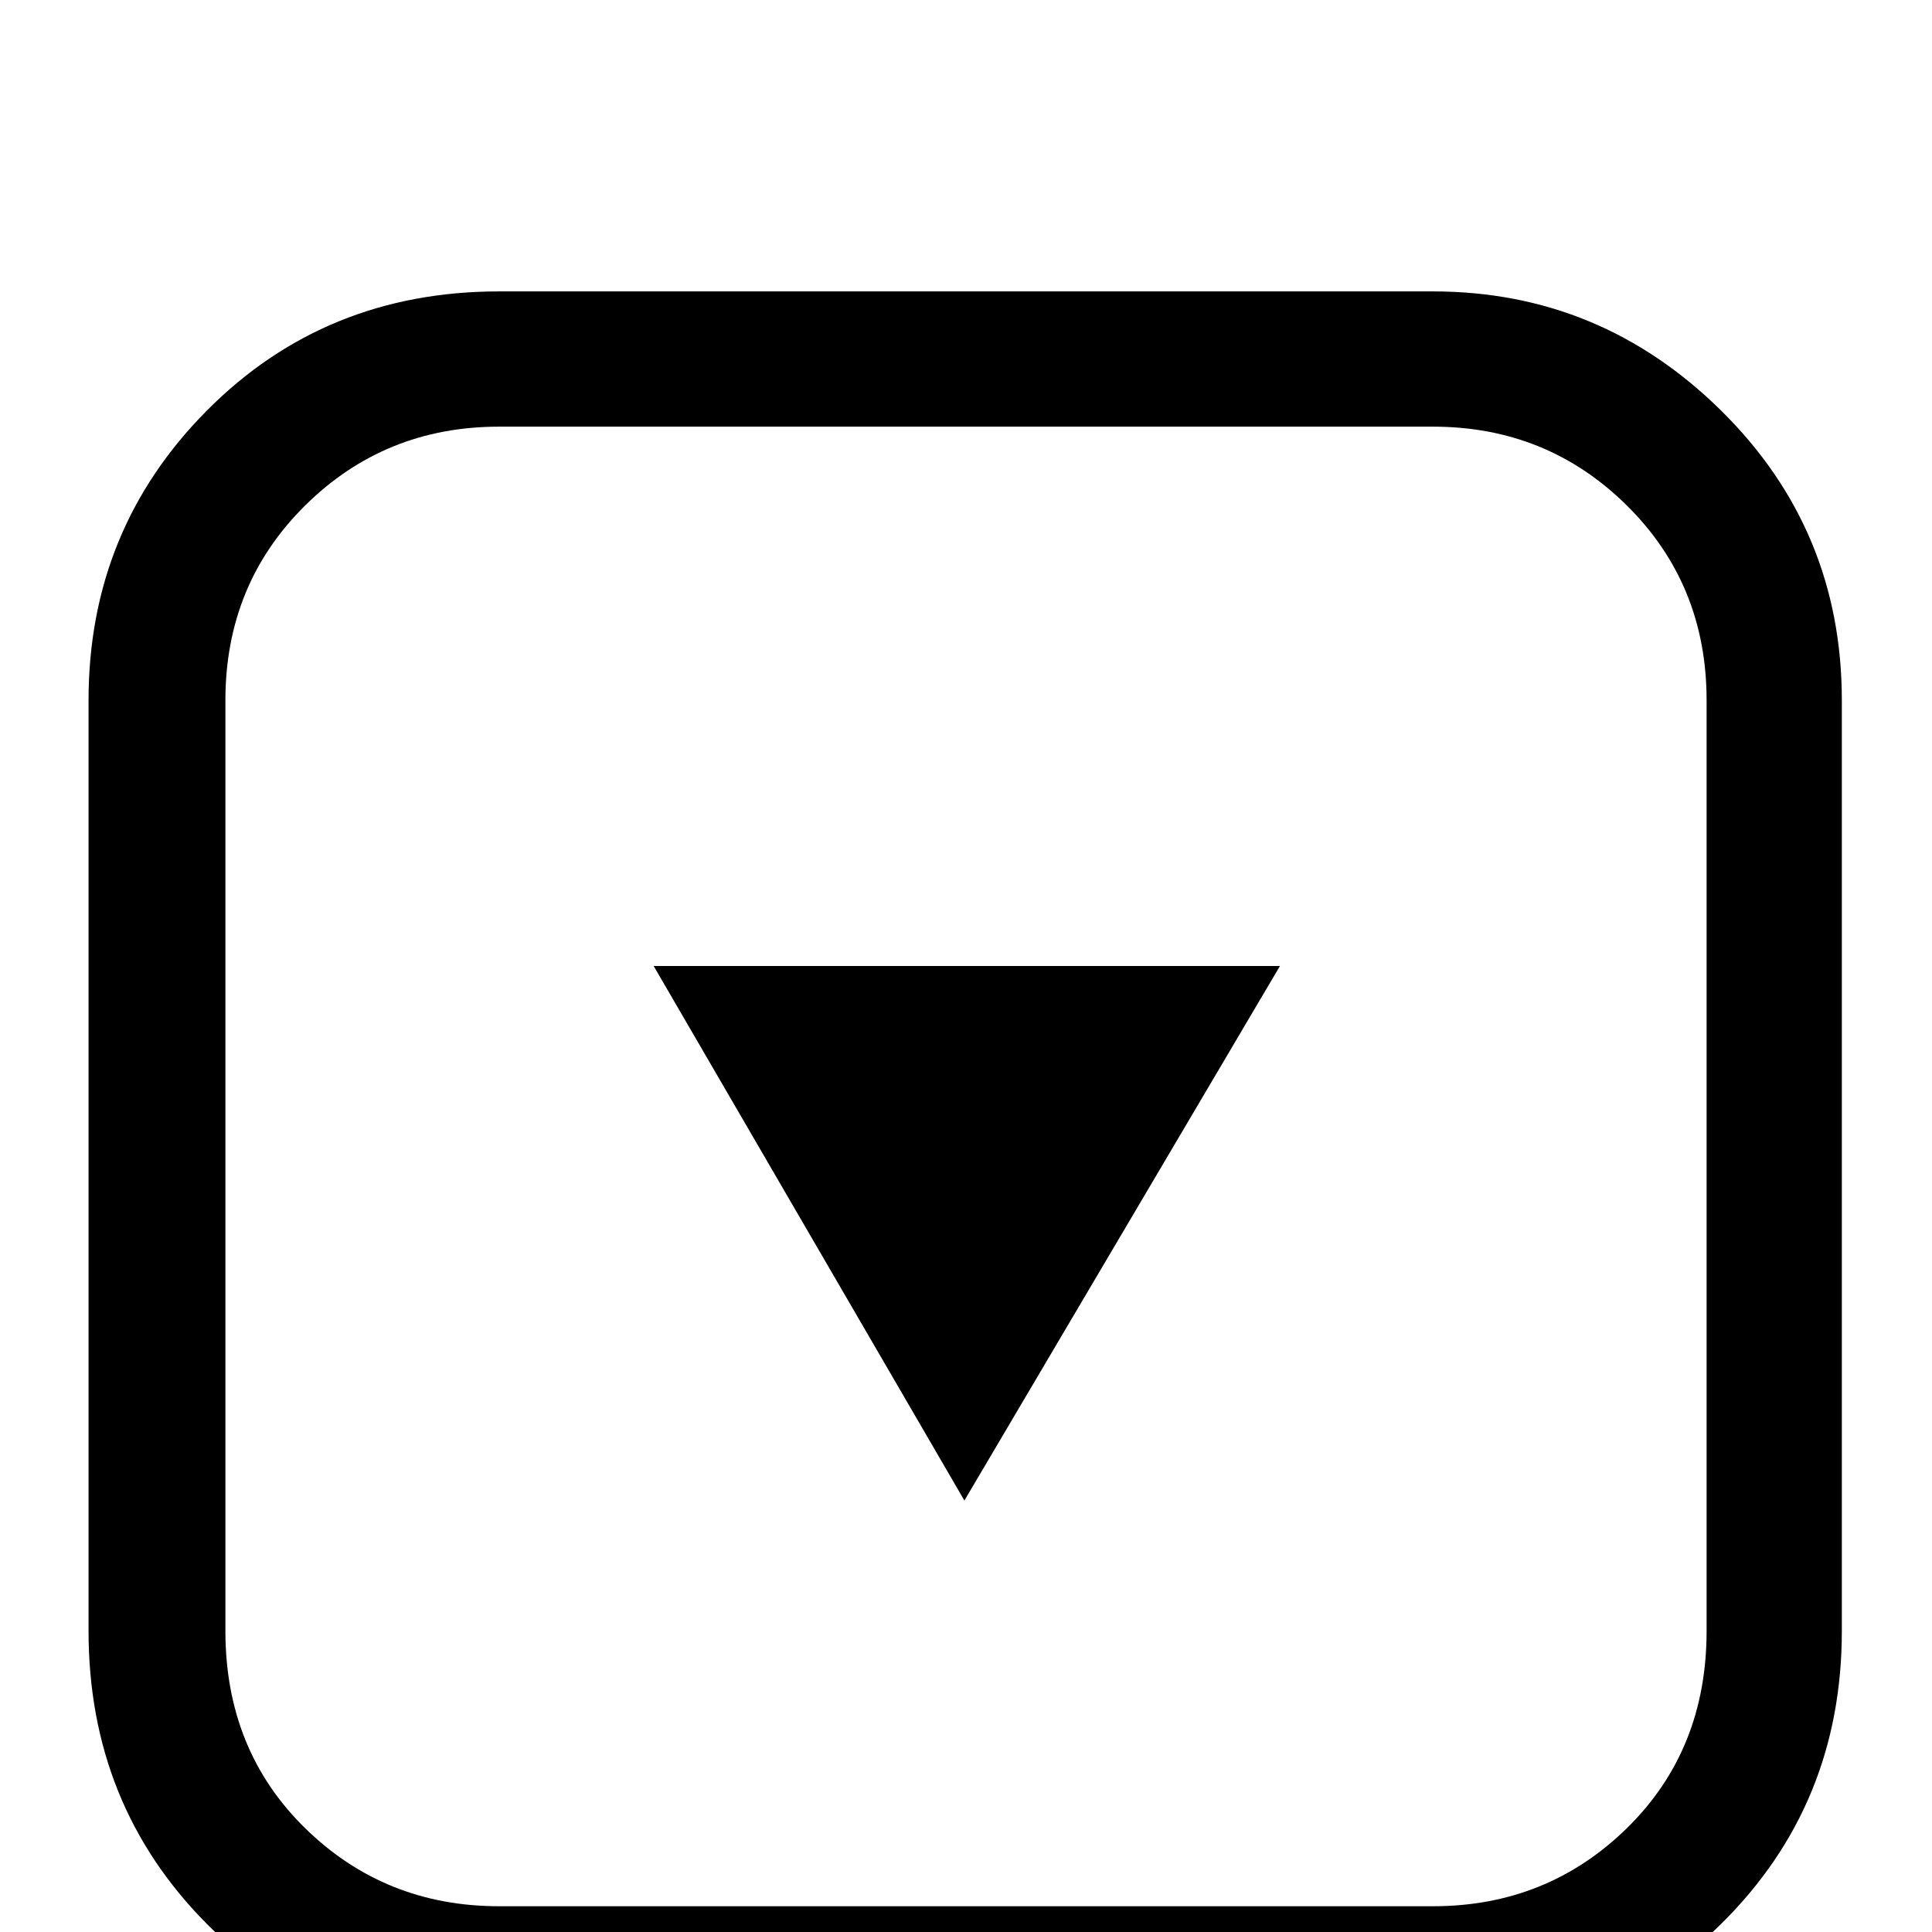
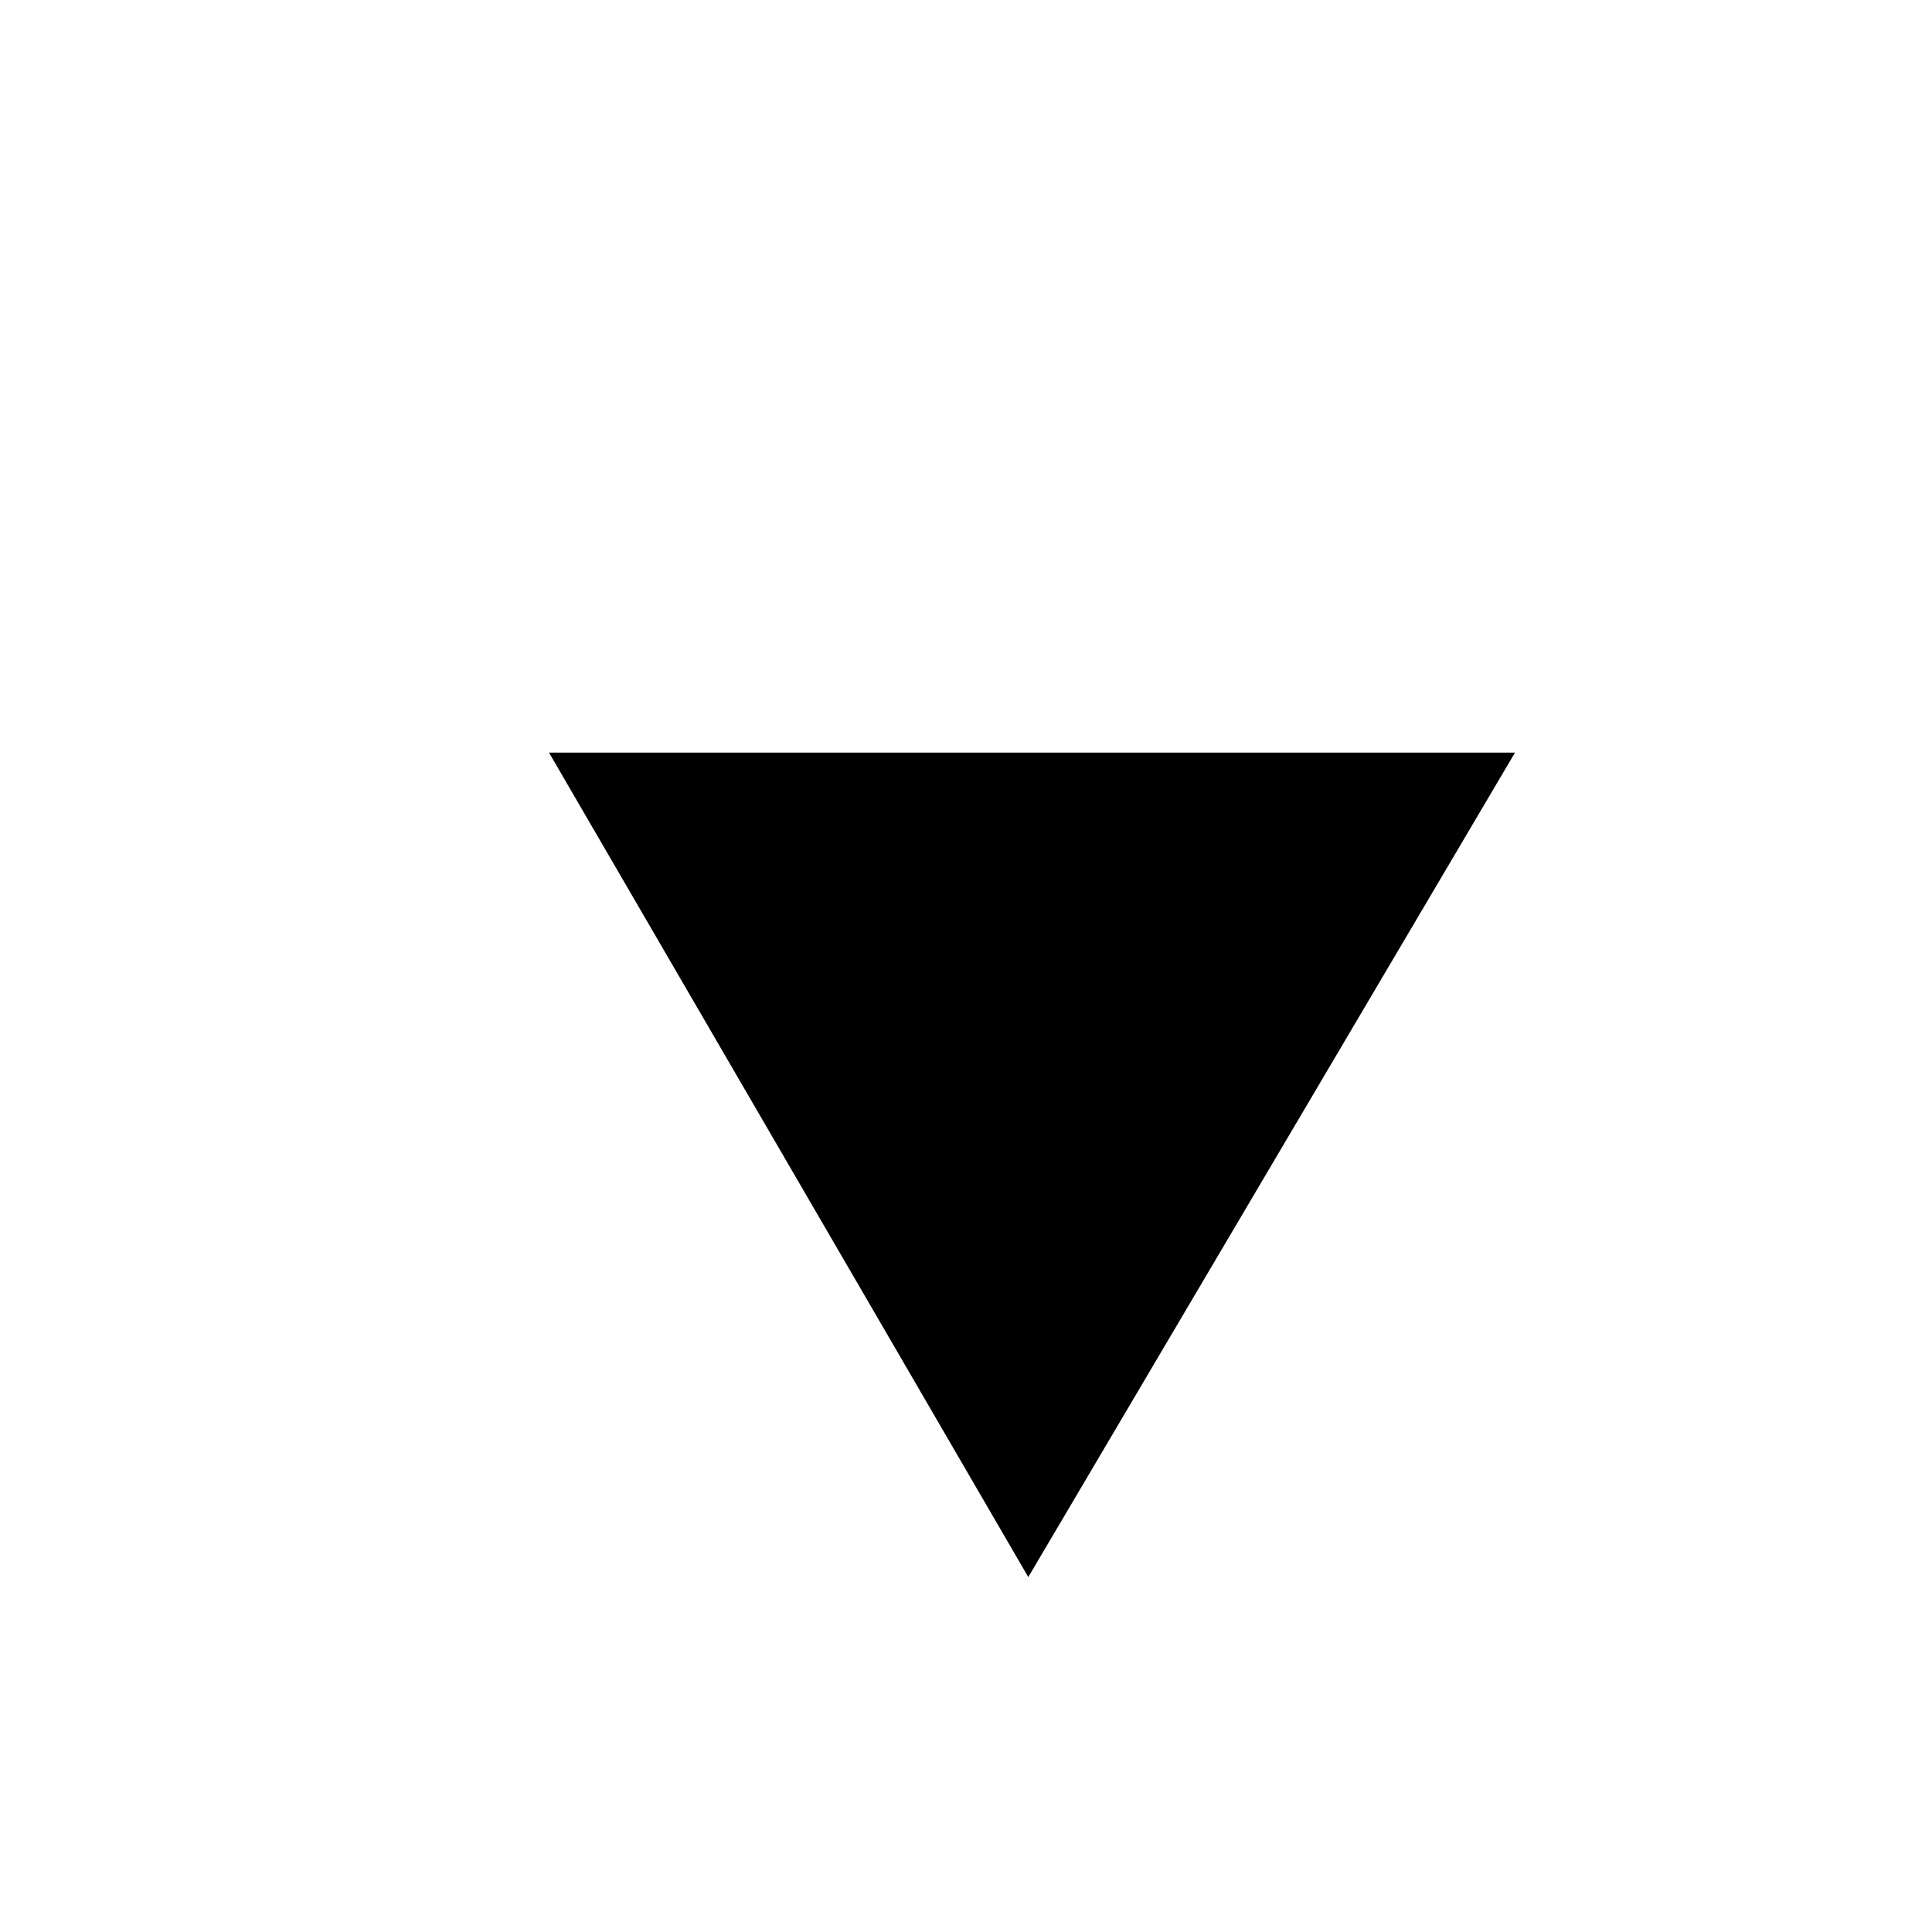
- <svg xmlns="http://www.w3.org/2000/svg" version="1.1" viewBox="0 -240 1200 1200">
-   <g transform="matrix(1 0 0 -1 0 960)">
-     <path fill="currentColor" d="M795 600l-196 -332l-193 332h389zM890 -69h-580q-108 0 -181.5 74t-73.5 182v578q0 106 73.5 180t181.5 74h580q104 0 179 -74t75 -180v-578q0 -108 -75 -182t-179 -74zM310 935q-71 0 -120.5 -49t-49.5 -121v-578q0 -74 49.5 -122.5t120.5 -48.5h580q71 0 120.5 48.5 t49.5 122.5v578q0 72 -49.5 121t-120.5 49h-580z" />
-   </g>
+ <svg xmlns="http://www.w3.org/2000/svg" version="1.1" viewBox="0 -240 1200 1200" id="svg6">
+   <defs id="defs10" />
+   <path style="fill:currentColor;stroke-width:1.542" id="path2-0" d="M 941,227.459 638.686,739.541 341,227.459 Z" />
</svg>
